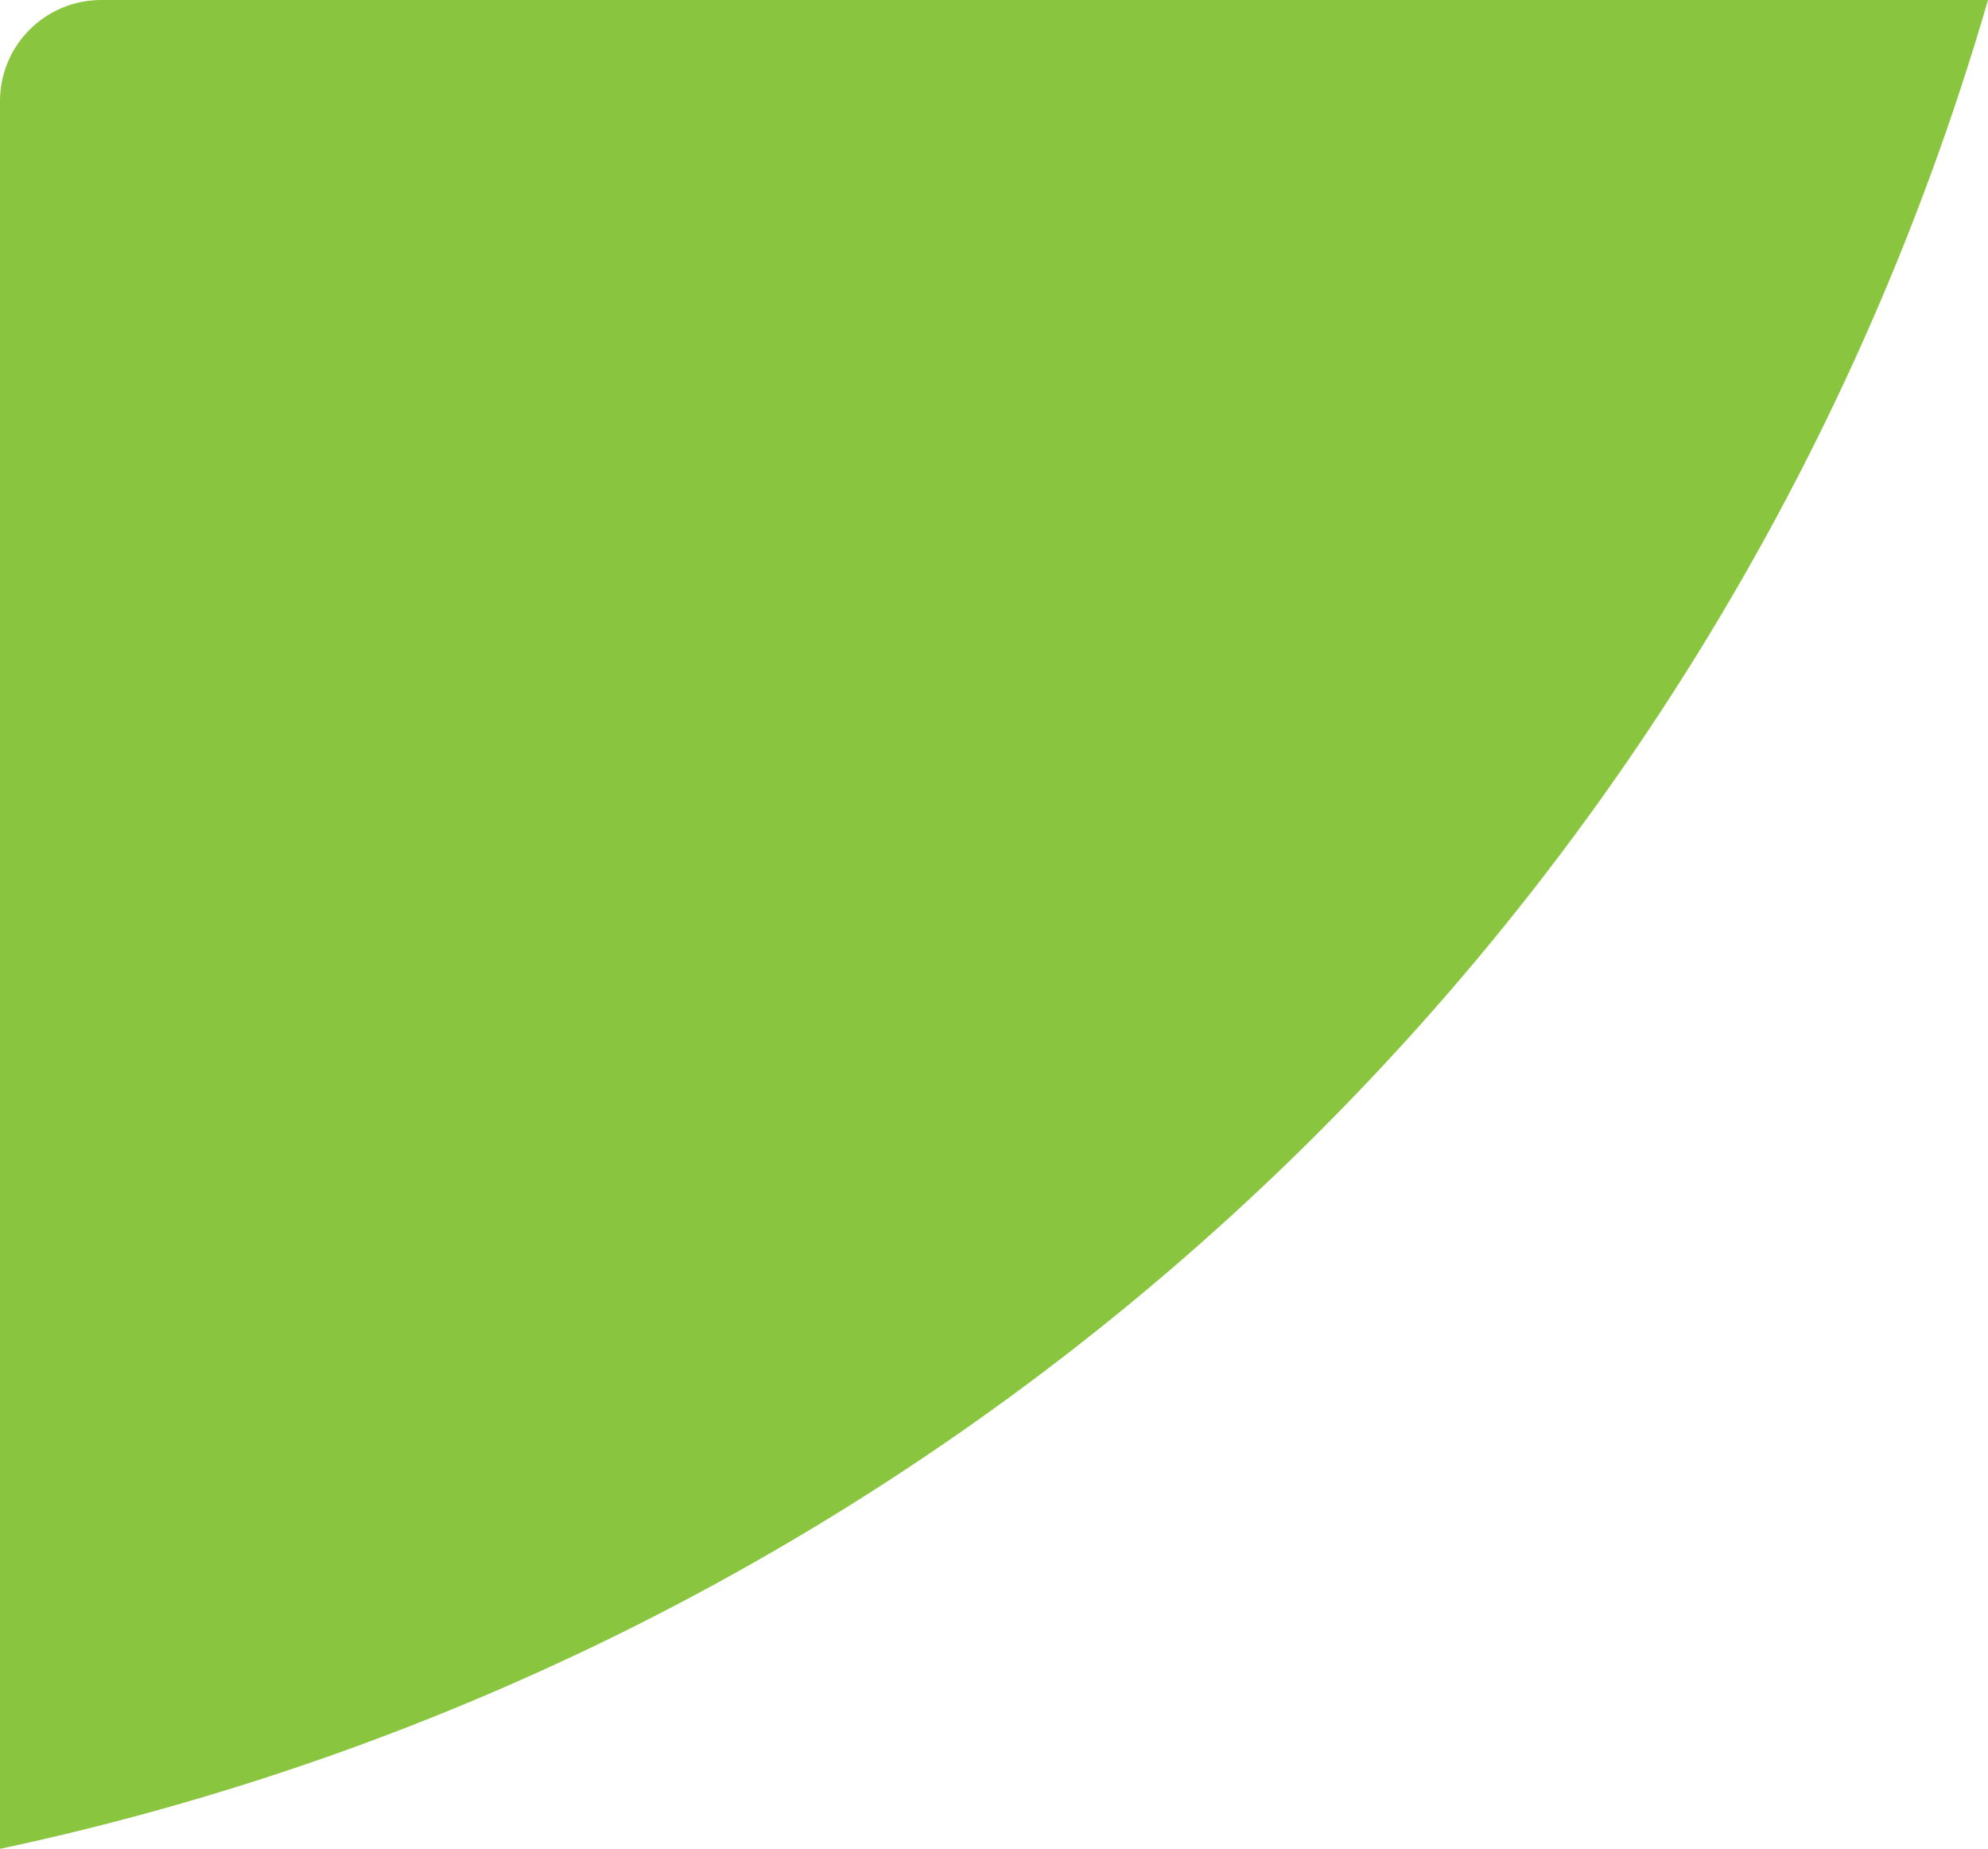
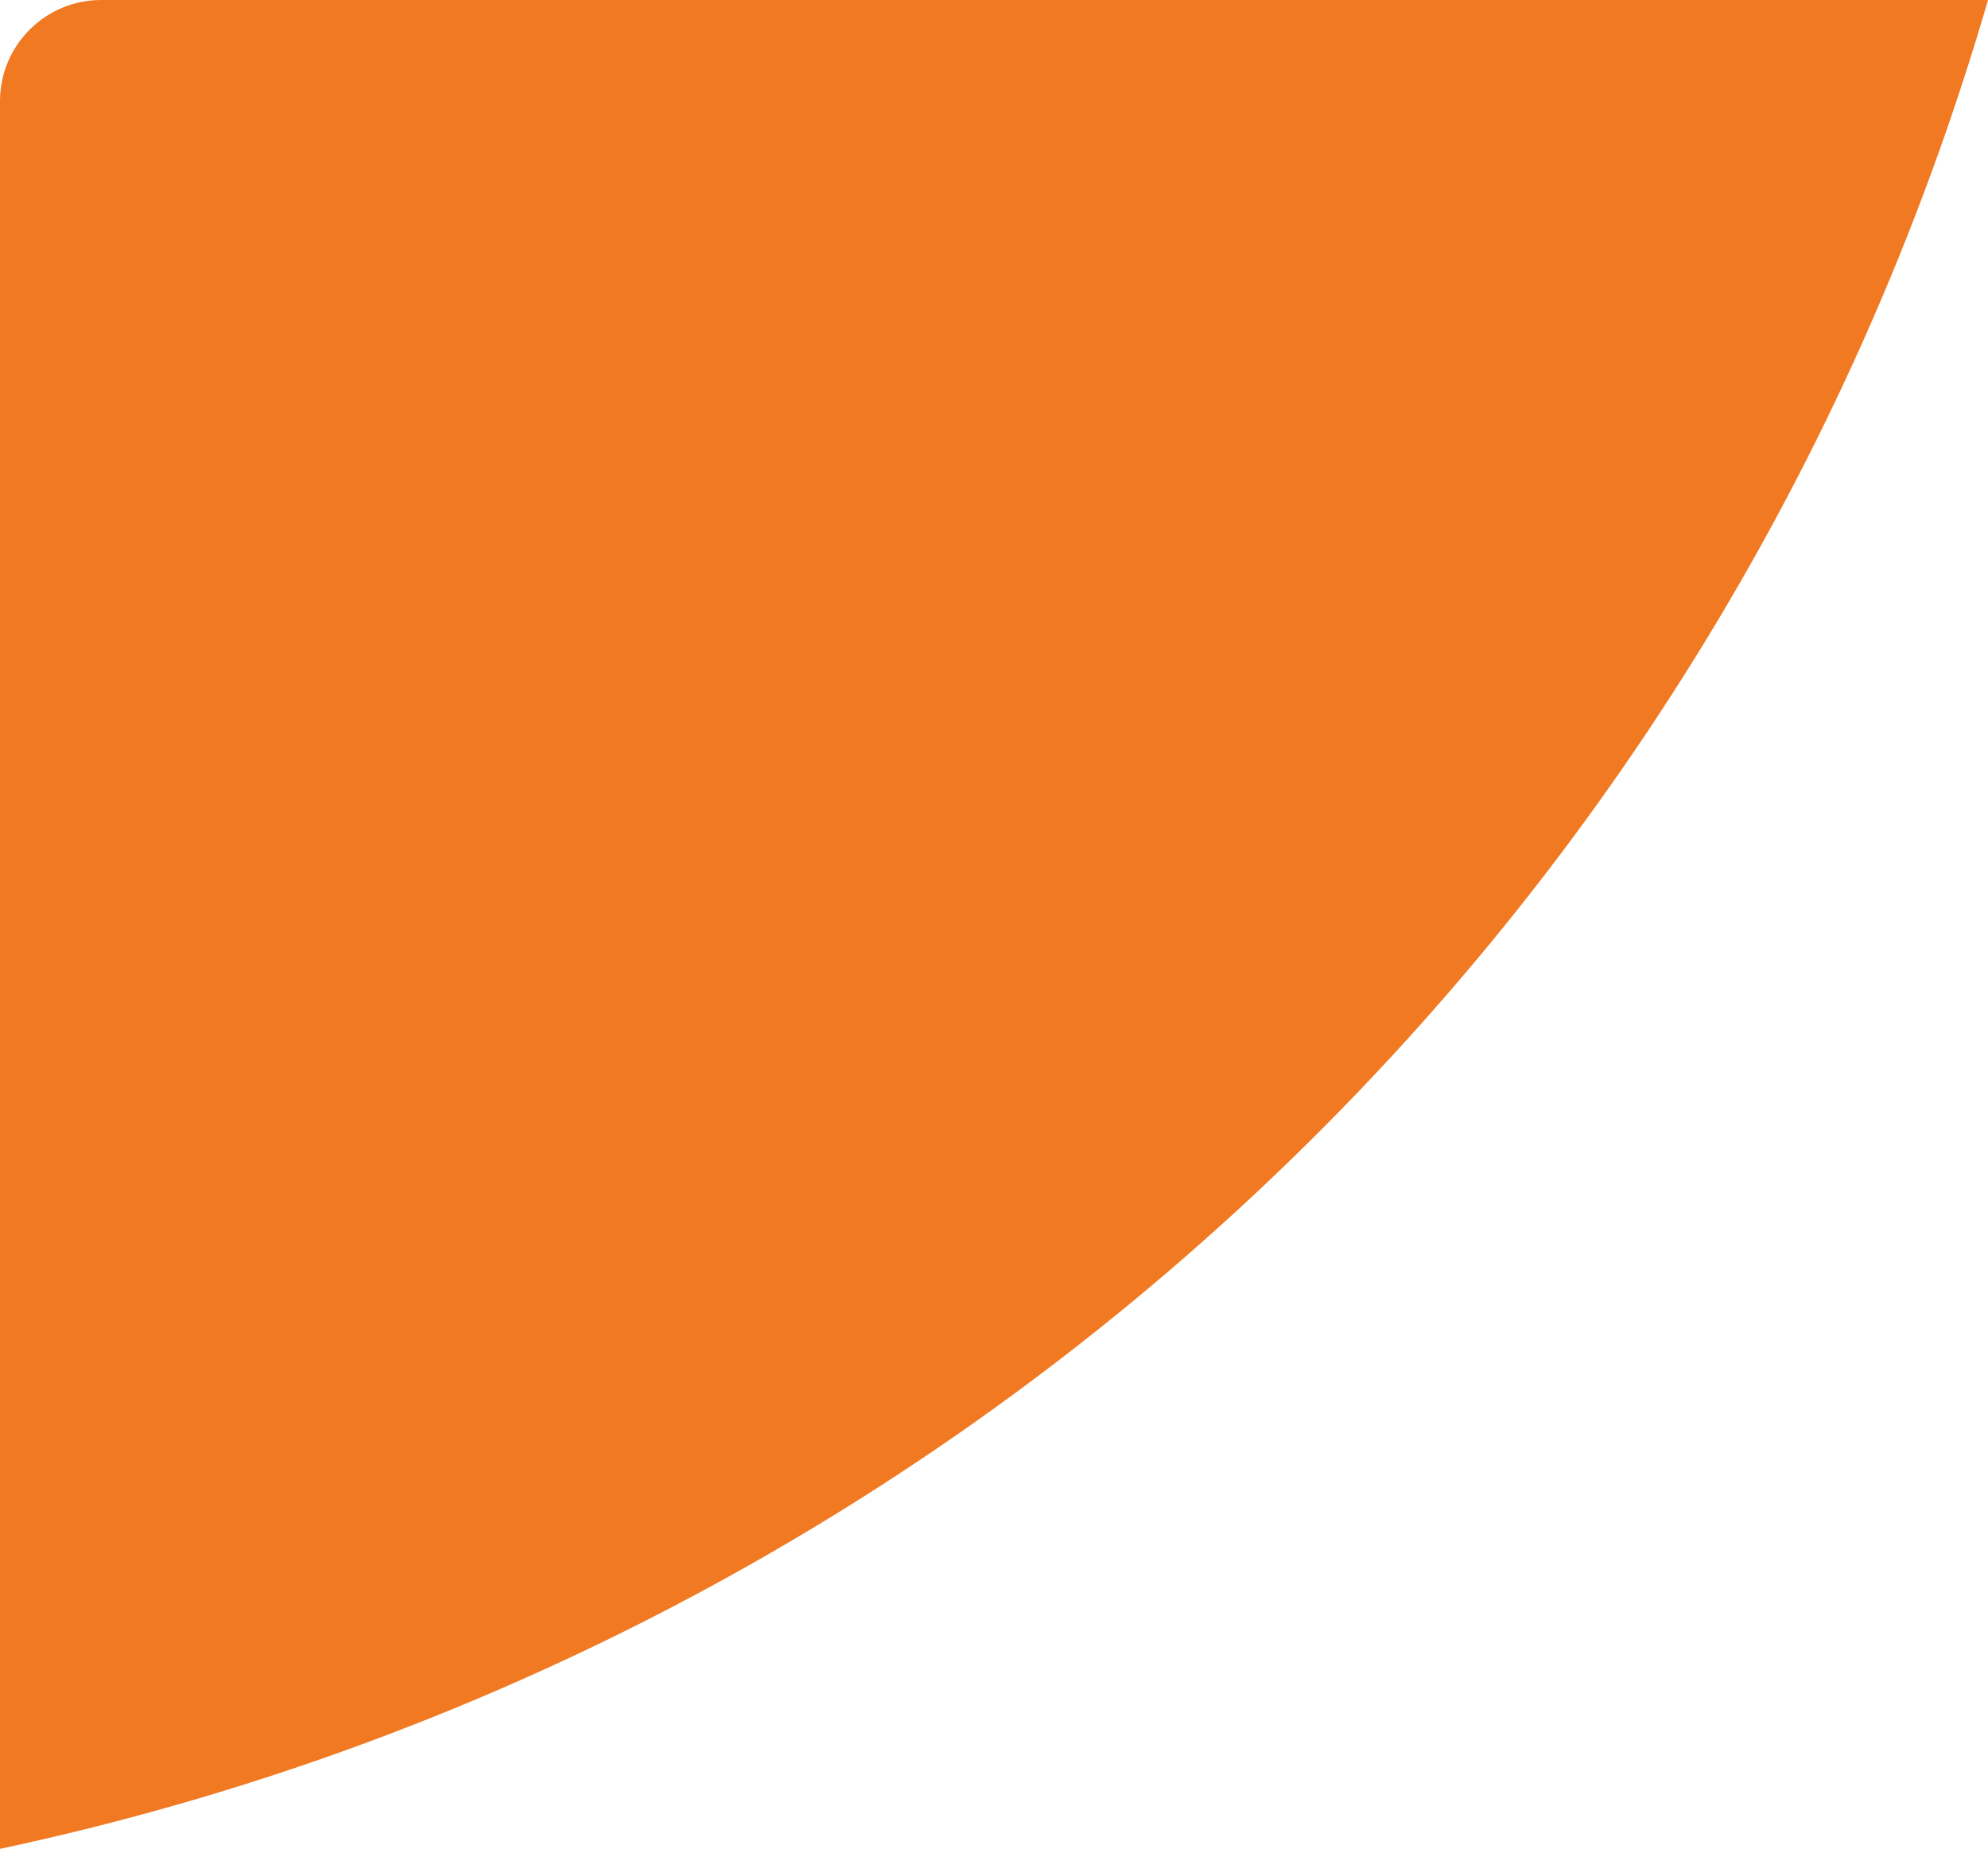
<svg xmlns="http://www.w3.org/2000/svg" viewBox="0 0 117.87 109.61">
  <defs>
-     <style>.cls-1{fill:#8ac53f;}</style>
+     <style>.cls-1{fill:#f17922;}</style>
  </defs>
  <g id="Layer_2" data-name="Layer 2">
    <g id="Layer_1-2" data-name="Layer 1">
      <path class="cls-1" d="M117.87,0H6A6,6,0,0,0,0,6V109.61A156.75,156.75,0,0,0,117.87,0Z" />
    </g>
  </g>
</svg>
